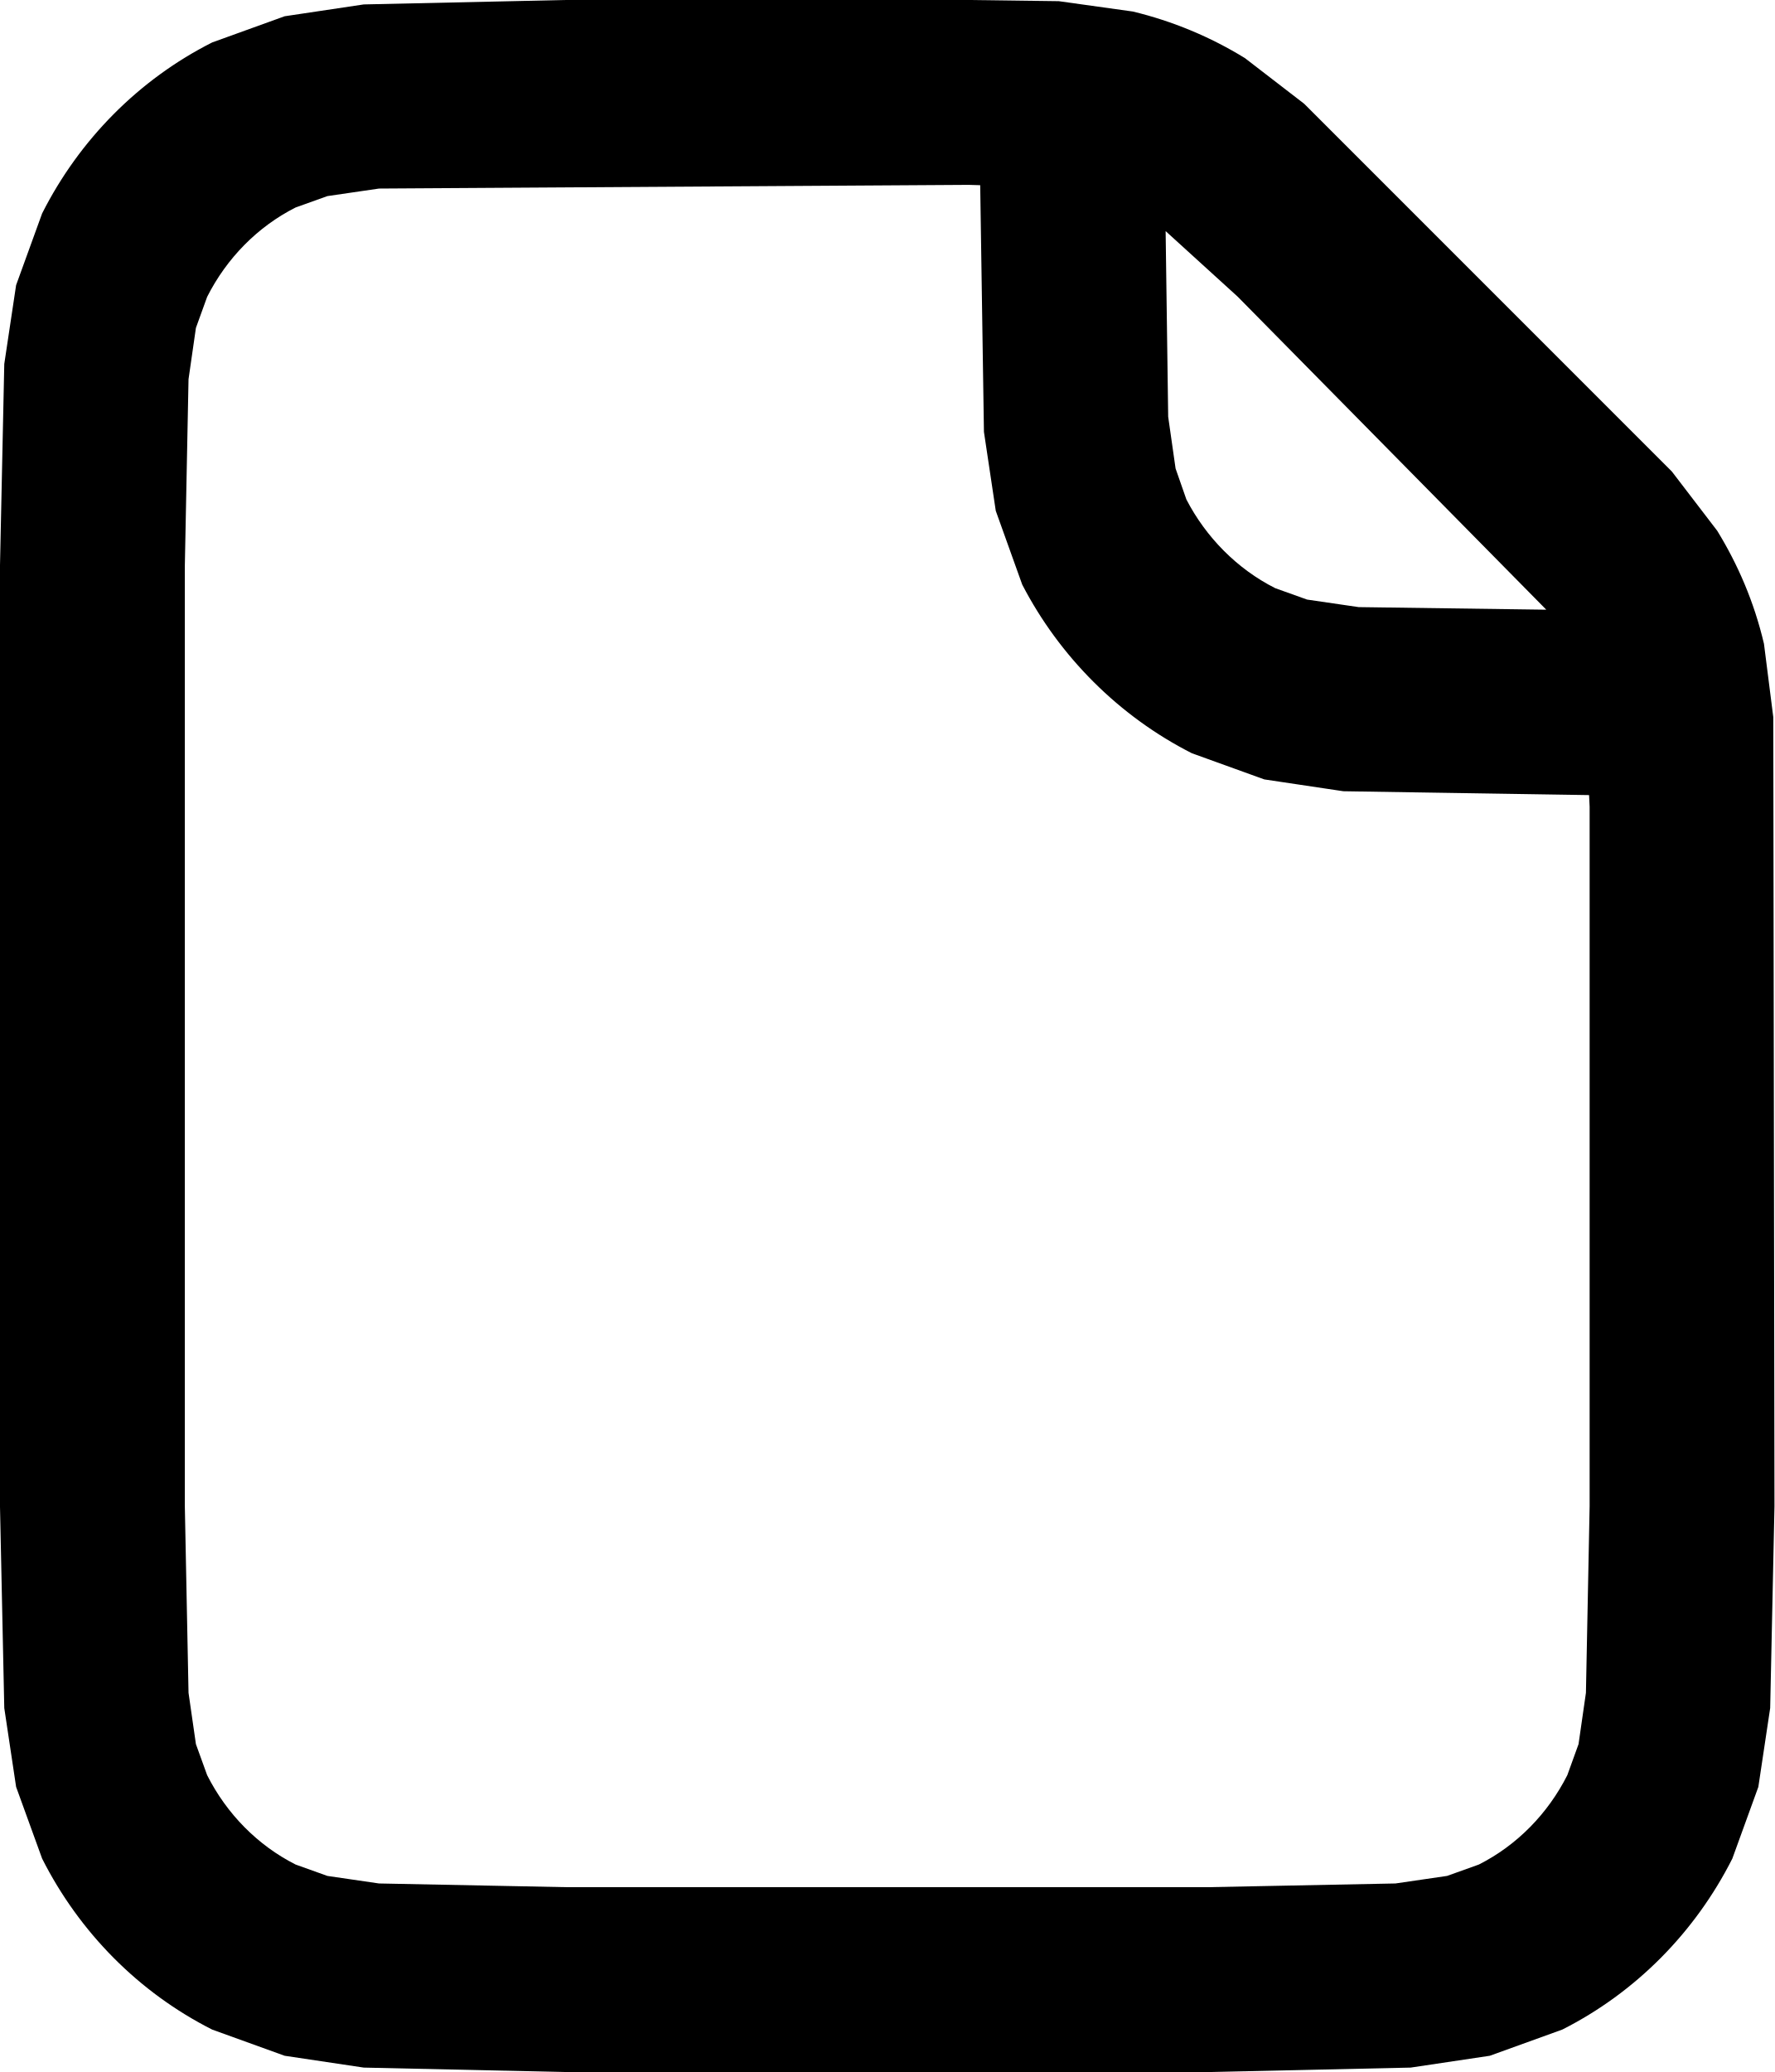
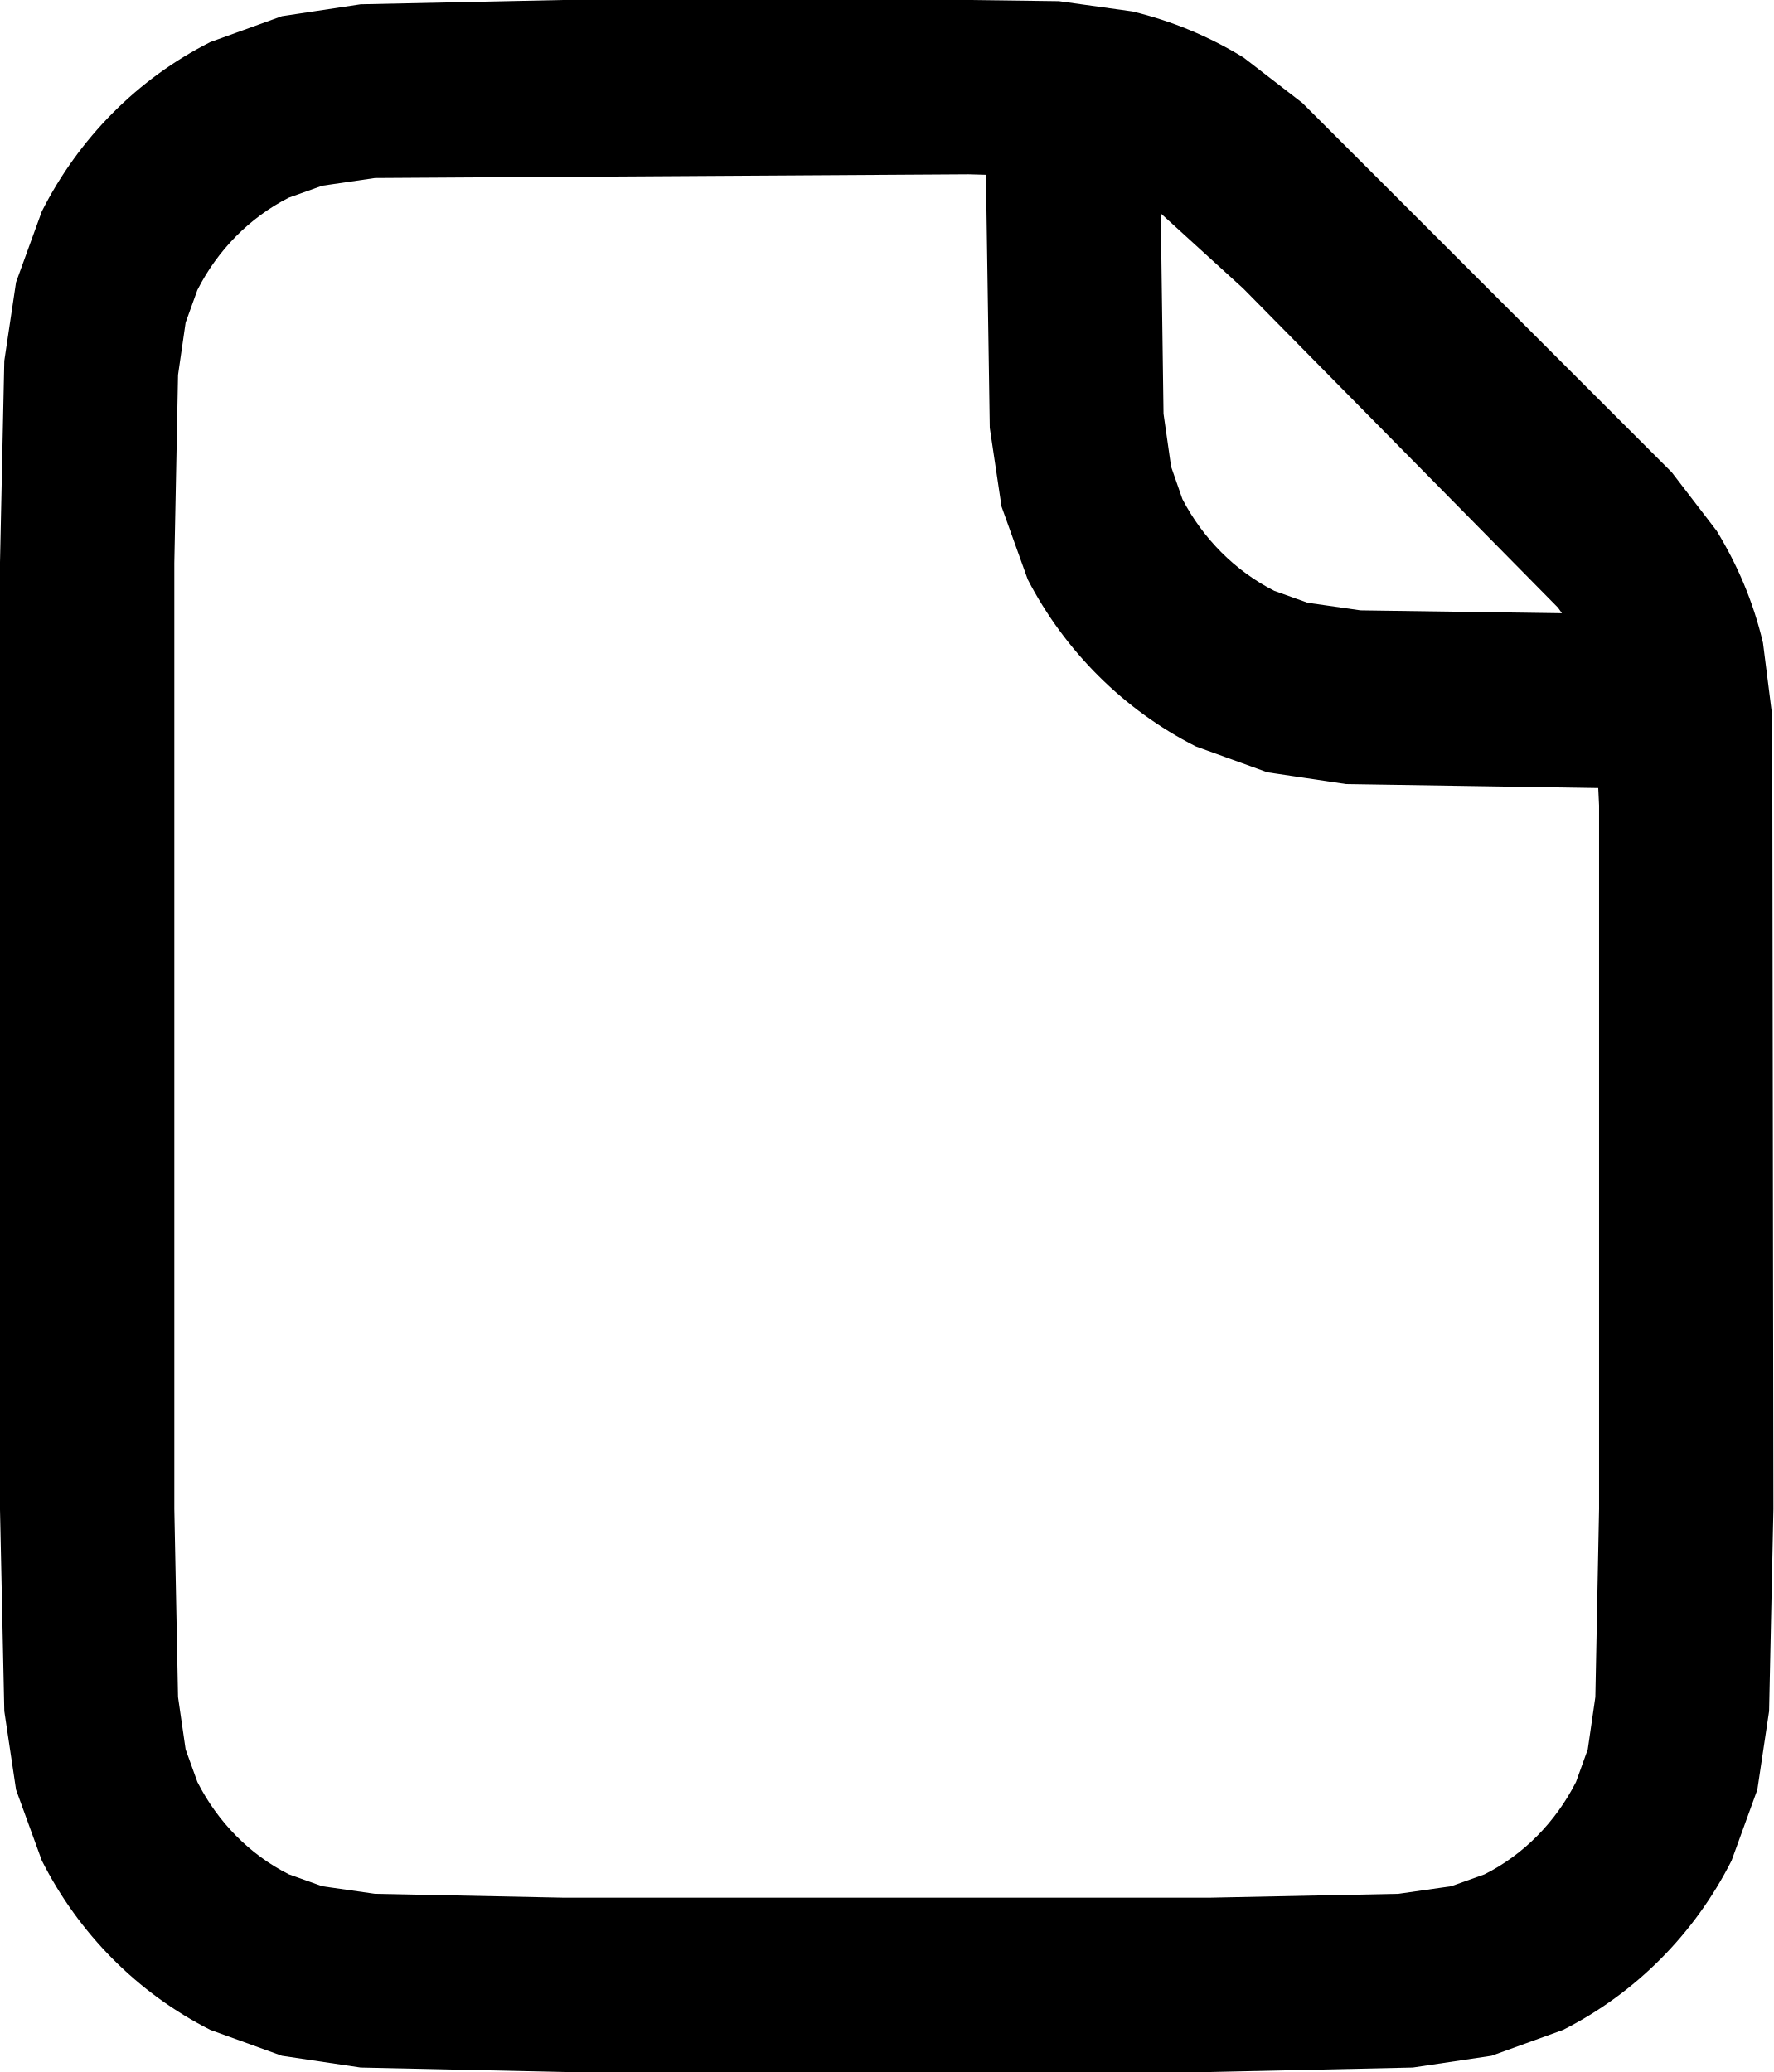
- <svg version="1.1" viewBox="0 0 9.584 11.189">
-   <g id="s" transform="matrix(0.79866 0 0 0.79866 -3.1947 -2.39204)">
-     <path d="M10.55 2.995L7.825 2.995L6.46 3.025L5.925 3.105L5.435 3.282C4.94 3.532 4.537 3.939 4.285 4.438L4.109 4.923L4.029 5.456L4 6.82L4 13.18L4.029 14.544L4.109 15.077L4.285 15.562C4.537 16.061 4.94 16.468 5.435 16.718L5.925 16.895L6.46 16.975L7.825 17.005L12.175 17.005L13.54 16.975L14.075 16.895L14.565 16.718C15.06 16.468 15.463 16.061 15.715 15.562L15.891 15.077L15.971 14.544L16 13.18L15.992 7.844L15.929 7.348C15.862 7.063 15.752 6.811 15.613 6.584L15.306 6.183L12.82 3.697L12.419 3.388C12.185 3.244 11.93 3.138 11.661 3.073L11.16 3.003L10.55 2.995ZM10.55 4.245L11.251 4.265L11.365 4.287L11.772 4.457L12.37 5.001L14.482 7.143L14.547 7.236L14.712 7.635L14.75 8.45L14.75 13.18L14.725 14.441L14.675 14.788L14.599 14.998C14.467 15.259 14.258 15.472 14.001 15.602L13.786 15.679L13.437 15.73L12.175 15.755L7.825 15.755L6.563 15.73L6.214 15.679L5.999 15.602C5.742 15.472 5.533 15.259 5.401 14.998L5.325 14.788L5.275 14.441L5.25 13.18L5.25 6.82L5.275 5.559L5.325 5.212L5.401 5.002C5.533 4.741 5.742 4.528 5.999 4.398L6.214 4.321L6.563 4.27L10.55 4.245ZM10.625 4L10.654 5.915L10.734 6.449L10.913 6.948C11.165 7.434 11.567 7.838 12.06 8.088L12.55 8.265L13.085 8.345L15 8.375C15.345 8.375 15.625 8.095 15.625 7.75C15.625 7.405 15.345 7.125 15 7.125L13.188 7.1L12.839 7.049L12.624 6.972C12.366 6.842 12.155 6.627 12.023 6.372L11.95 6.163L11.9 5.813L11.875 4C11.875 3.655 11.595 3.375 11.25 3.375C10.905 3.375 10.625 3.655 10.625 4Z" />
+ <svg version="1.1" viewBox="0 0 9.521 11.127">
+   <g id="s" transform="matrix(0.79866 0 0 0.79866 -3.22587 -2.42321)">
+     <path d="M10.55 3.034L7.825 3.034L6.463 3.063L5.934 3.143L5.453 3.317C4.965 3.563 4.568 3.964 4.32 4.456L4.147 4.932L4.068 5.46L4.039 6.82L4.039 13.18L4.068 14.54L4.147 15.068L4.32 15.544C4.568 16.036 4.965 16.436 5.453 16.683L5.934 16.857L6.463 16.936L7.825 16.966L12.175 16.966L13.537 16.936L14.066 16.857L14.547 16.683C15.035 16.436 15.432 16.036 15.68 15.544L15.853 15.068L15.932 14.54L15.961 13.18L15.953 7.846L15.891 7.357C15.825 7.076 15.717 6.829 15.58 6.604L15.277 6.209L12.794 3.726L12.399 3.421C12.168 3.279 11.917 3.175 11.652 3.111L11.158 3.042L10.55 3.034ZM10.55 4.206L11.256 4.226L11.374 4.249L11.792 4.423L12.397 4.974L14.513 7.12L14.58 7.215L14.75 7.626L14.789 8.45L14.789 13.18L14.764 14.445L14.713 14.797L14.634 15.016C14.498 15.284 14.283 15.504 14.019 15.637L13.795 15.717L13.44 15.768L12.175 15.794L7.825 15.794L6.56 15.768L6.205 15.717L5.981 15.637C5.717 15.504 5.502 15.284 5.366 15.016L5.287 14.797L5.236 14.445L5.211 13.18L5.211 6.82L5.236 5.555L5.287 5.203L5.366 4.984C5.502 4.716 5.717 4.497 5.981 4.363L6.205 4.283L6.56 4.231L10.55 4.206ZM10.664 4L10.693 5.911L10.772 6.44L10.948 6.93C11.196 7.409 11.592 7.807 12.078 8.053L12.559 8.227L13.088 8.306L15 8.336C15.324 8.336 15.586 8.074 15.586 7.75C15.586 7.426 15.324 7.164 15 7.164L13.185 7.138L12.83 7.087L12.606 7.007C12.341 6.873 12.124 6.652 11.988 6.39L11.912 6.172L11.861 5.816L11.836 4C11.836 3.676 11.574 3.414 11.25 3.414C10.926 3.414 10.664 3.676 10.664 4Z" />
  </g>
</svg>
